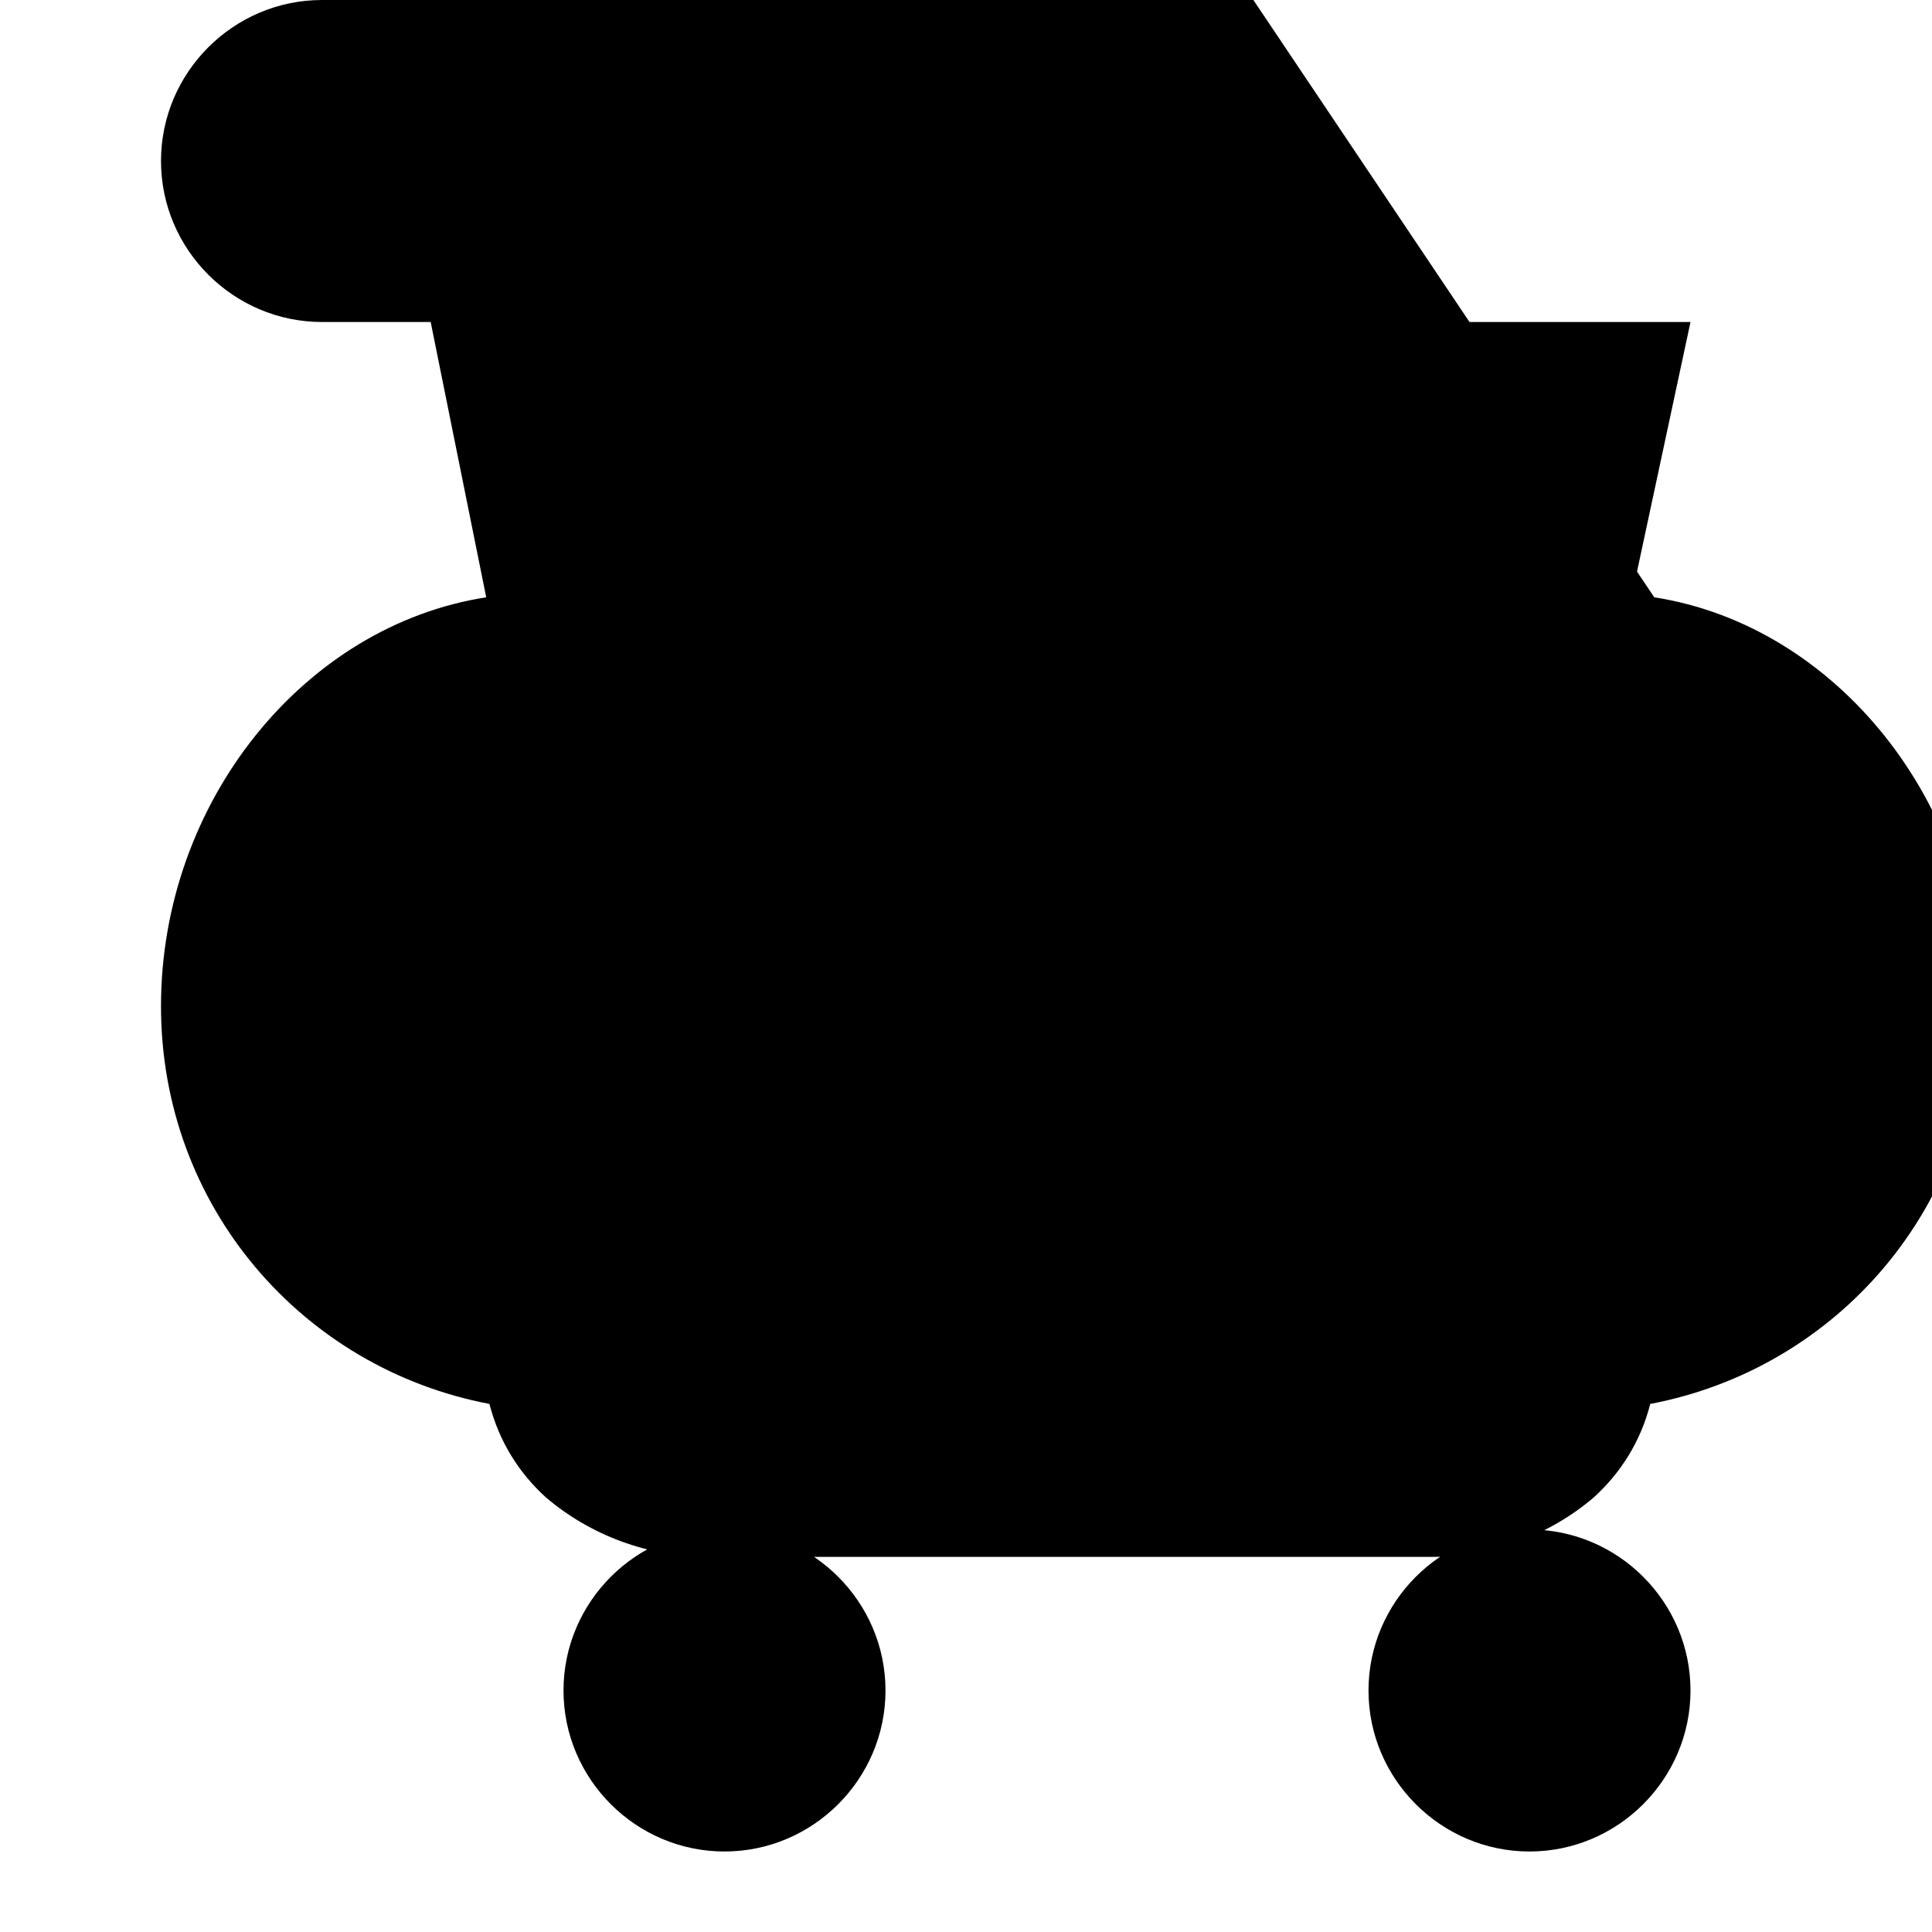
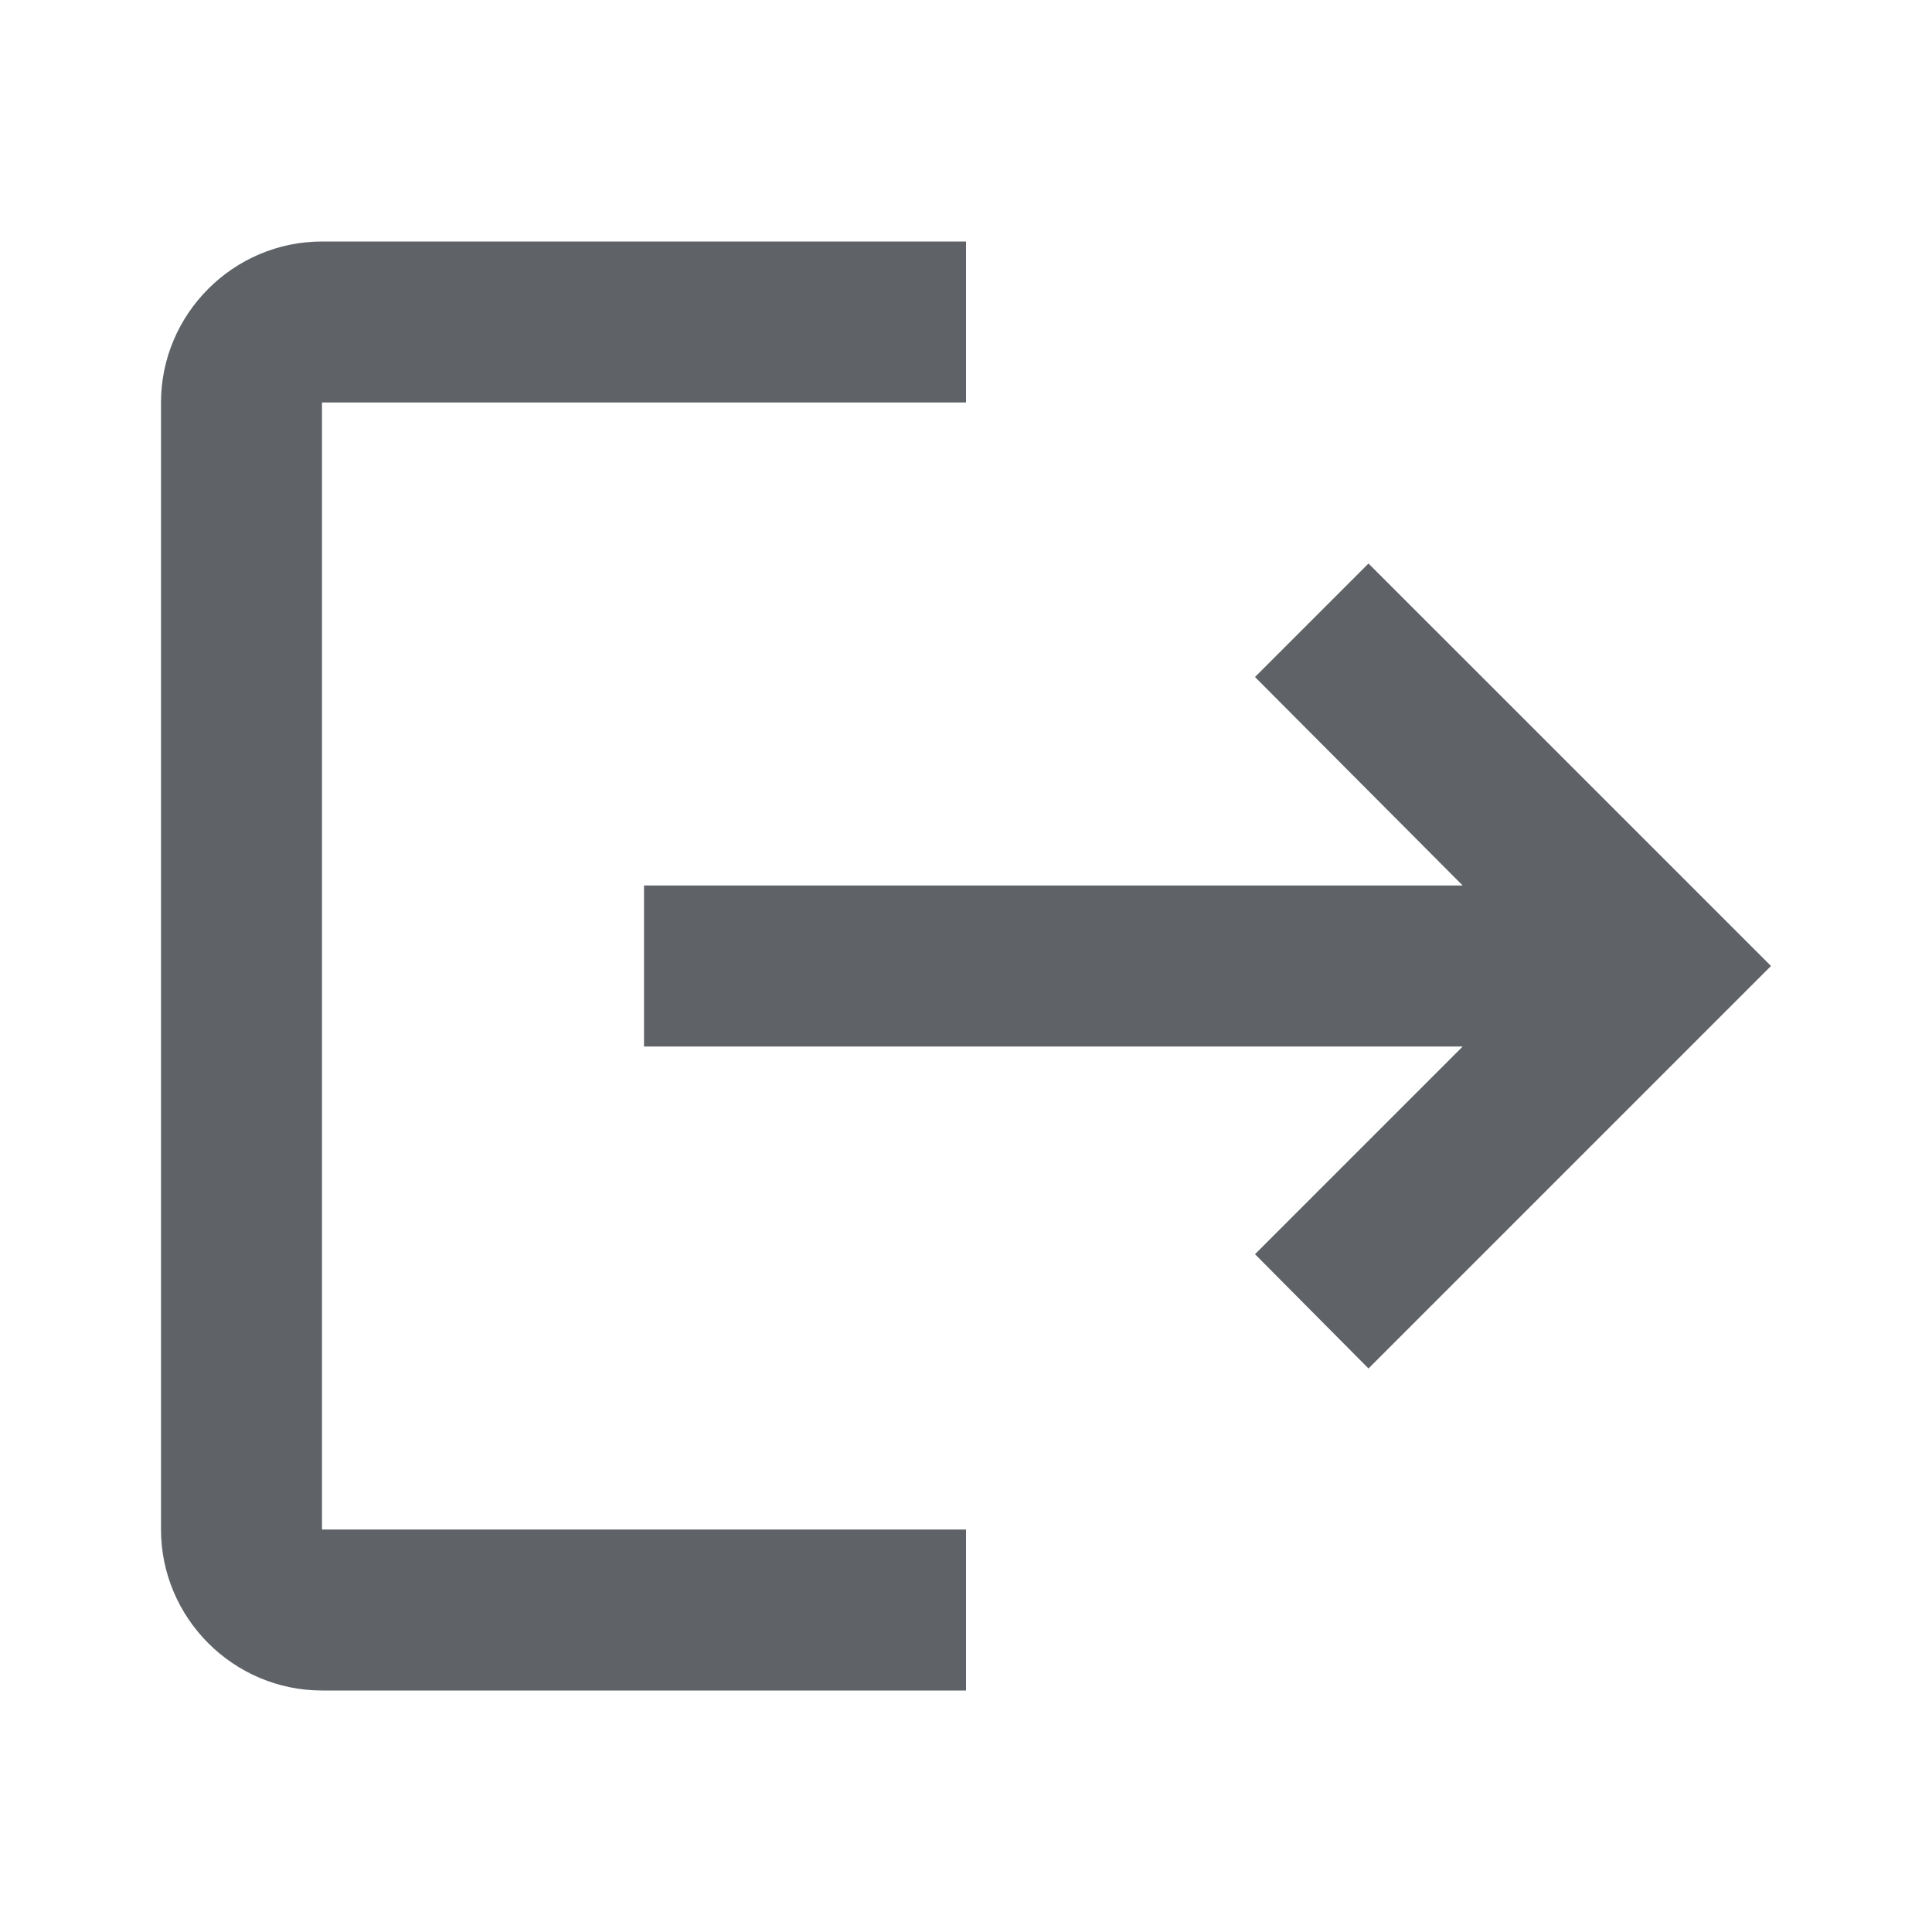
- <svg xmlns="http://www.w3.org/2000/svg" viewBox="0 0 24 24" width="64" height="64">
-   <path d="M7 4h14l-1.5 7H9.21L8.11 4H7z" fill="#000" />
-   <path d="M9 19c-1.1 0-2 .9-2 2s.9 2 2 2 2-.9 2-2-.9-2-2-2zm10 0c-1.1 0-2 .9-2 2s.9 2 2 2 2-.9 2-2-.9-2-2-2zM6 0H4c-1.1 0-2 .9-2 2s.9 2 2 2h1.35l.69 3.42C3.78 7.77 2 9.96 2 12.5c0 2.49 1.76 4.5 4.08 4.94c.12.47.37.86.7 1.16c.55.47 1.27.74 2.01.74h9c.74 0 1.46-.27 2.01-.74c.33-.3.58-.69.7-1.16c2.32-.44 4.08-2.45 4.08-4.94c0-2.54-1.78-4.73-4.03-5.08L15.57 0H6z" fill="#000" />
+ <svg xmlns="http://www.w3.org/2000/svg" height="24px" viewBox="0 0 24 24" width="24px" fill="#5f6368">
+   <path d="M0 0h24v24H0z" fill="none" />
+   <path d="M17 7l-1.41 1.41L18.17 11H8v2h10.17l-2.58 2.58L17 17l5-5zM4 5h8V3H4c-1.1 0-2 .9-2 2v14c0 1.1.9 2 2 2h8v-2H4V5z" />
</svg>
